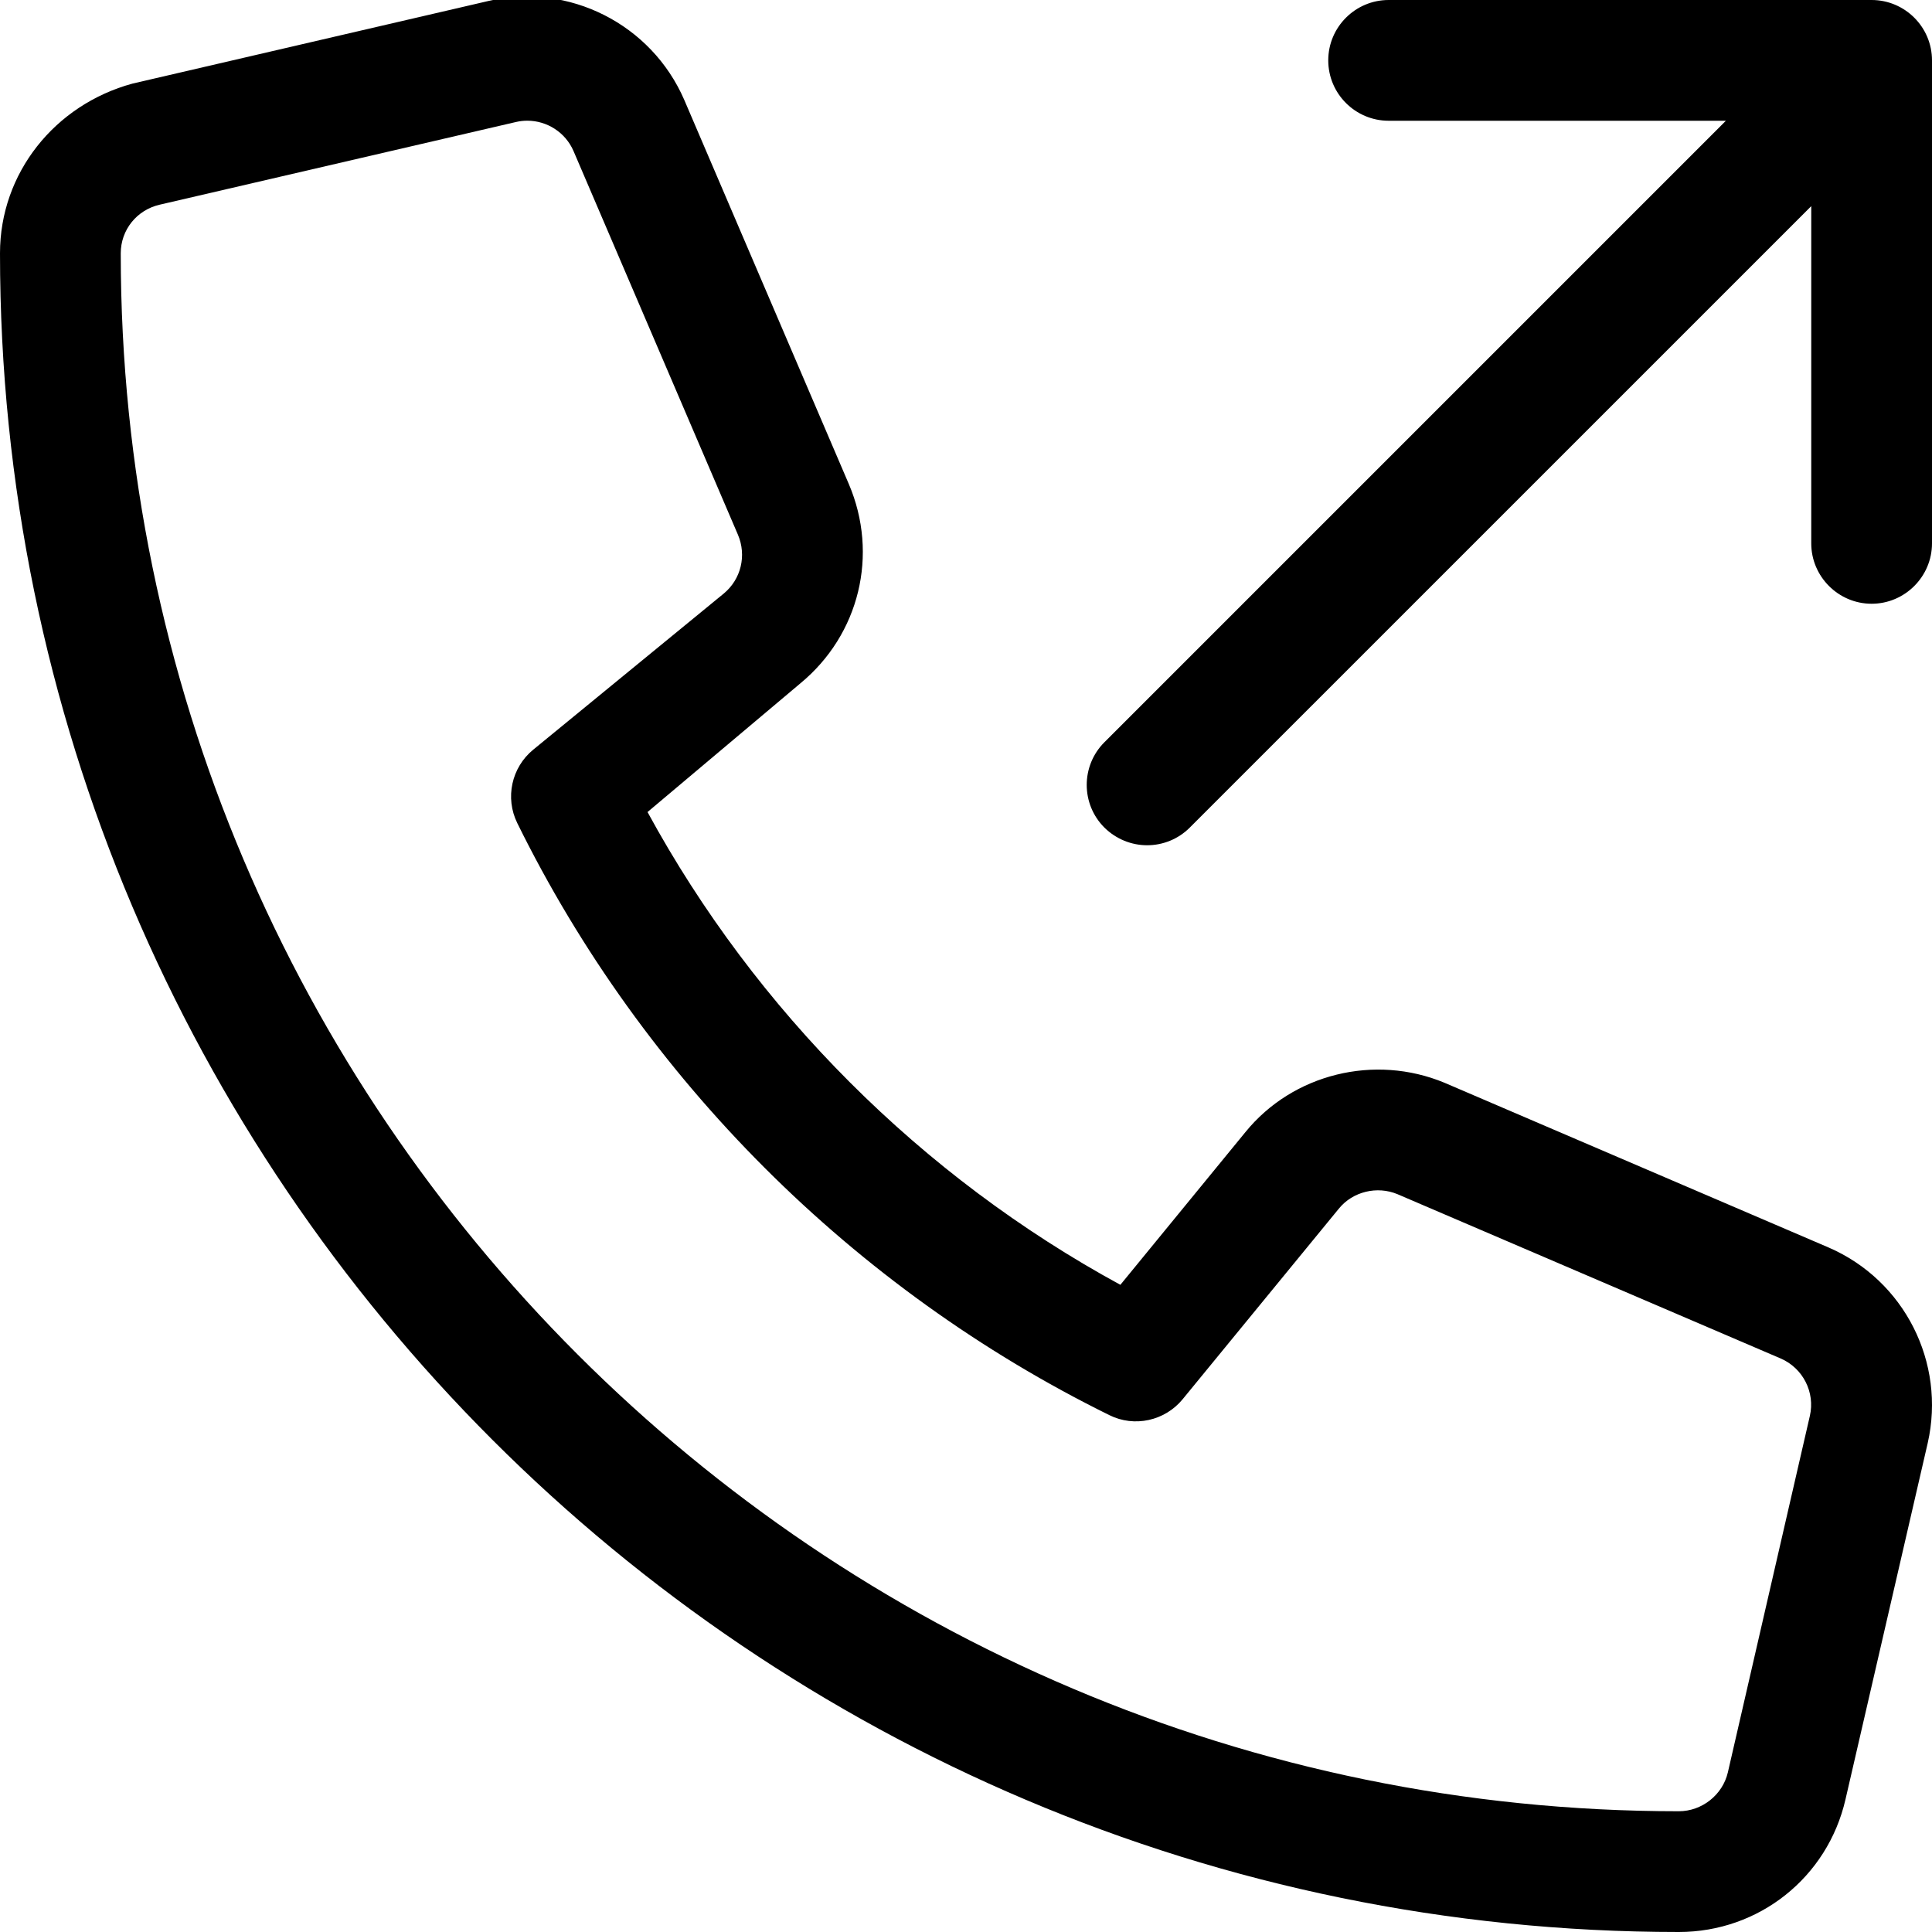
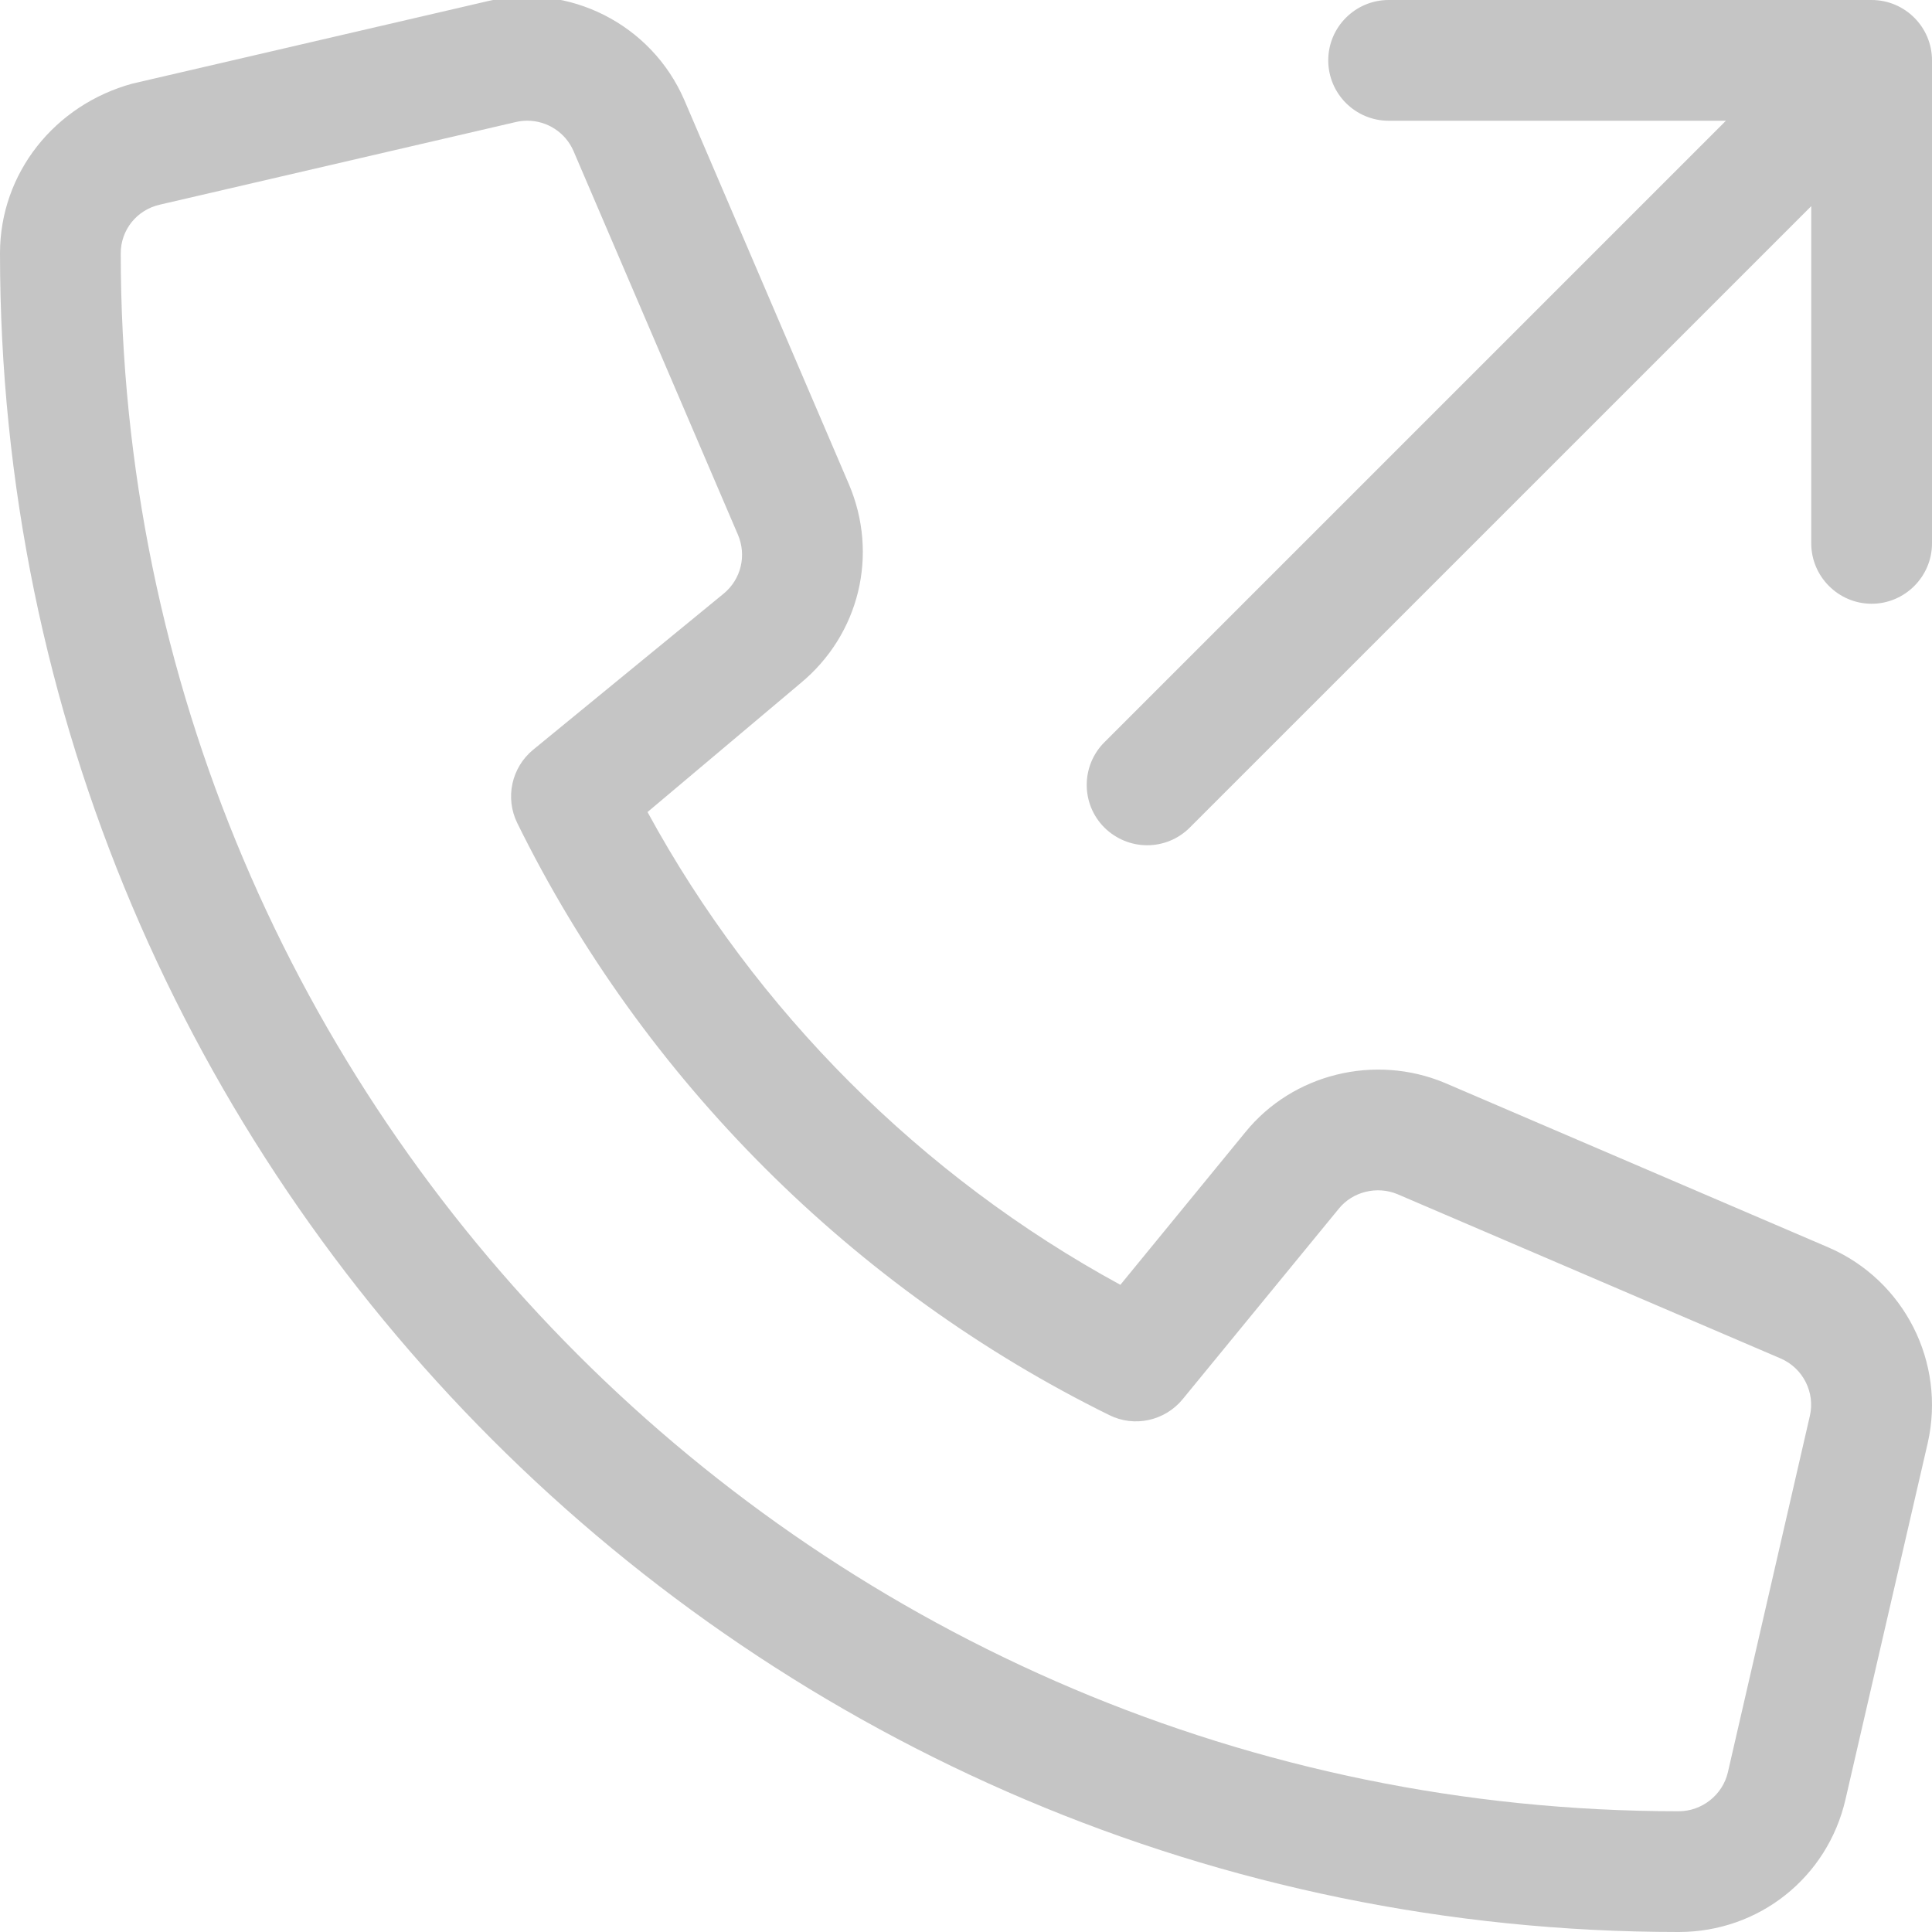
<svg xmlns="http://www.w3.org/2000/svg" viewBox="0 0 512 512">
-   <path d="M484.6 330.6C484.6 330.6 484.6 330.6 484.6 330.6l-101.8-43.66c-18.5-7.688-40.2-2.375-52.75 13.08l-33.14 40.47C244.2 311.8 200.3 267.9 171.6 215.2L212.1 181.1c15.67-12.92 20.83-34.16 12.84-52.84l-43.61-101.8c-8.719-20.09-30.61-31.11-51.81-26.22l-94.39 21.91C14.47 27.78 0 45.9 0 67.12C0 312.4 199.6 512 444.9 512c21.24 0 39.41-14.44 44.17-35.13l21.8-94.47C515.7 361.1 504.7 339.3 484.6 330.6zM457.9 469.7C456.5 475.7 451 480 444.9 480C217.2 480 32 294.8 32 67.12c0-6.188 4.234-11.48 10.34-12.88l94.41-21.91c1-.234 2-.344 2.984-.344c5.234 0 10.11 3.094 12.25 8.031l43.58 101.7C197.9 147.2 196.4 153.5 191.8 157.3l-50.5 41.38c-5.75 4.719-7.5 12.77-4.219 19.44c33.38 67.81 89.11 123.5 156.9 156.9c6.641 3.312 14.73 1.531 19.44-4.219l41.39-50.5c3.703-4.562 10.16-6.062 15.5-3.844l101.6 43.56c5.906 2.562 9.156 8.969 7.719 15.22L457.9 469.7zM496 0h-128C359.2 0 352 7.156 352 16S359.2 32 368 32h89.38l-164.7 164.7c-6.25 6.25-6.25 16.38 0 22.62C295.8 222.4 299.9 224 304 224s8.188-1.562 11.31-4.688L480 54.63V144C480 152.8 487.2 160 496 160S512 152.8 512 144v-128C512 7.156 504.8 0 496 0z" />
+   <path d="M484.6 330.6C484.6 330.6 484.6 330.6 484.6 330.6l-101.8-43.66c-18.5-7.688-40.2-2.375-52.75 13.08l-33.14 40.47C244.2 311.8 200.3 267.9 171.6 215.2L212.1 181.1c15.67-12.92 20.83-34.16 12.84-52.84l-43.61-101.8c-8.719-20.09-30.61-31.11-51.81-26.22l-94.39 21.91C14.47 27.78 0 45.9 0 67.12C0 312.4 199.6 512 444.9 512c21.24 0 39.41-14.44 44.17-35.13l21.8-94.47C515.7 361.1 504.7 339.3 484.6 330.6zM457.9 469.7C456.5 475.7 451 480 444.9 480C217.2 480 32 294.8 32 67.12c0-6.188 4.234-11.48 10.34-12.88l94.41-21.91c1-.234 2-.344 2.984-.344c5.234 0 10.11 3.094 12.25 8.031l43.58 101.7C197.9 147.2 196.4 153.5 191.8 157.3l-50.5 41.38c-5.75 4.719-7.5 12.77-4.219 19.44c33.38 67.81 89.11 123.5 156.9 156.9c6.641 3.312 14.73 1.531 19.44-4.219l41.39-50.5c3.703-4.562 10.16-6.062 15.5-3.844l101.6 43.56c5.906 2.562 9.156 8.969 7.719 15.22L457.9 469.7zM496 0h-128C359.2 0 352 7.156 352 16S359.2 32 368 32h89.38l-164.7 164.7c-6.25 6.25-6.25 16.38 0 22.62C295.8 222.4 299.9 224 304 224s8.188-1.562 11.31-4.688L480 54.63V144C480 152.8 487.2 160 496 160S512 152.8 512 144v-128C512 7.156 504.8 0 496 0z" fill="#c5c5c5" />
</svg>
